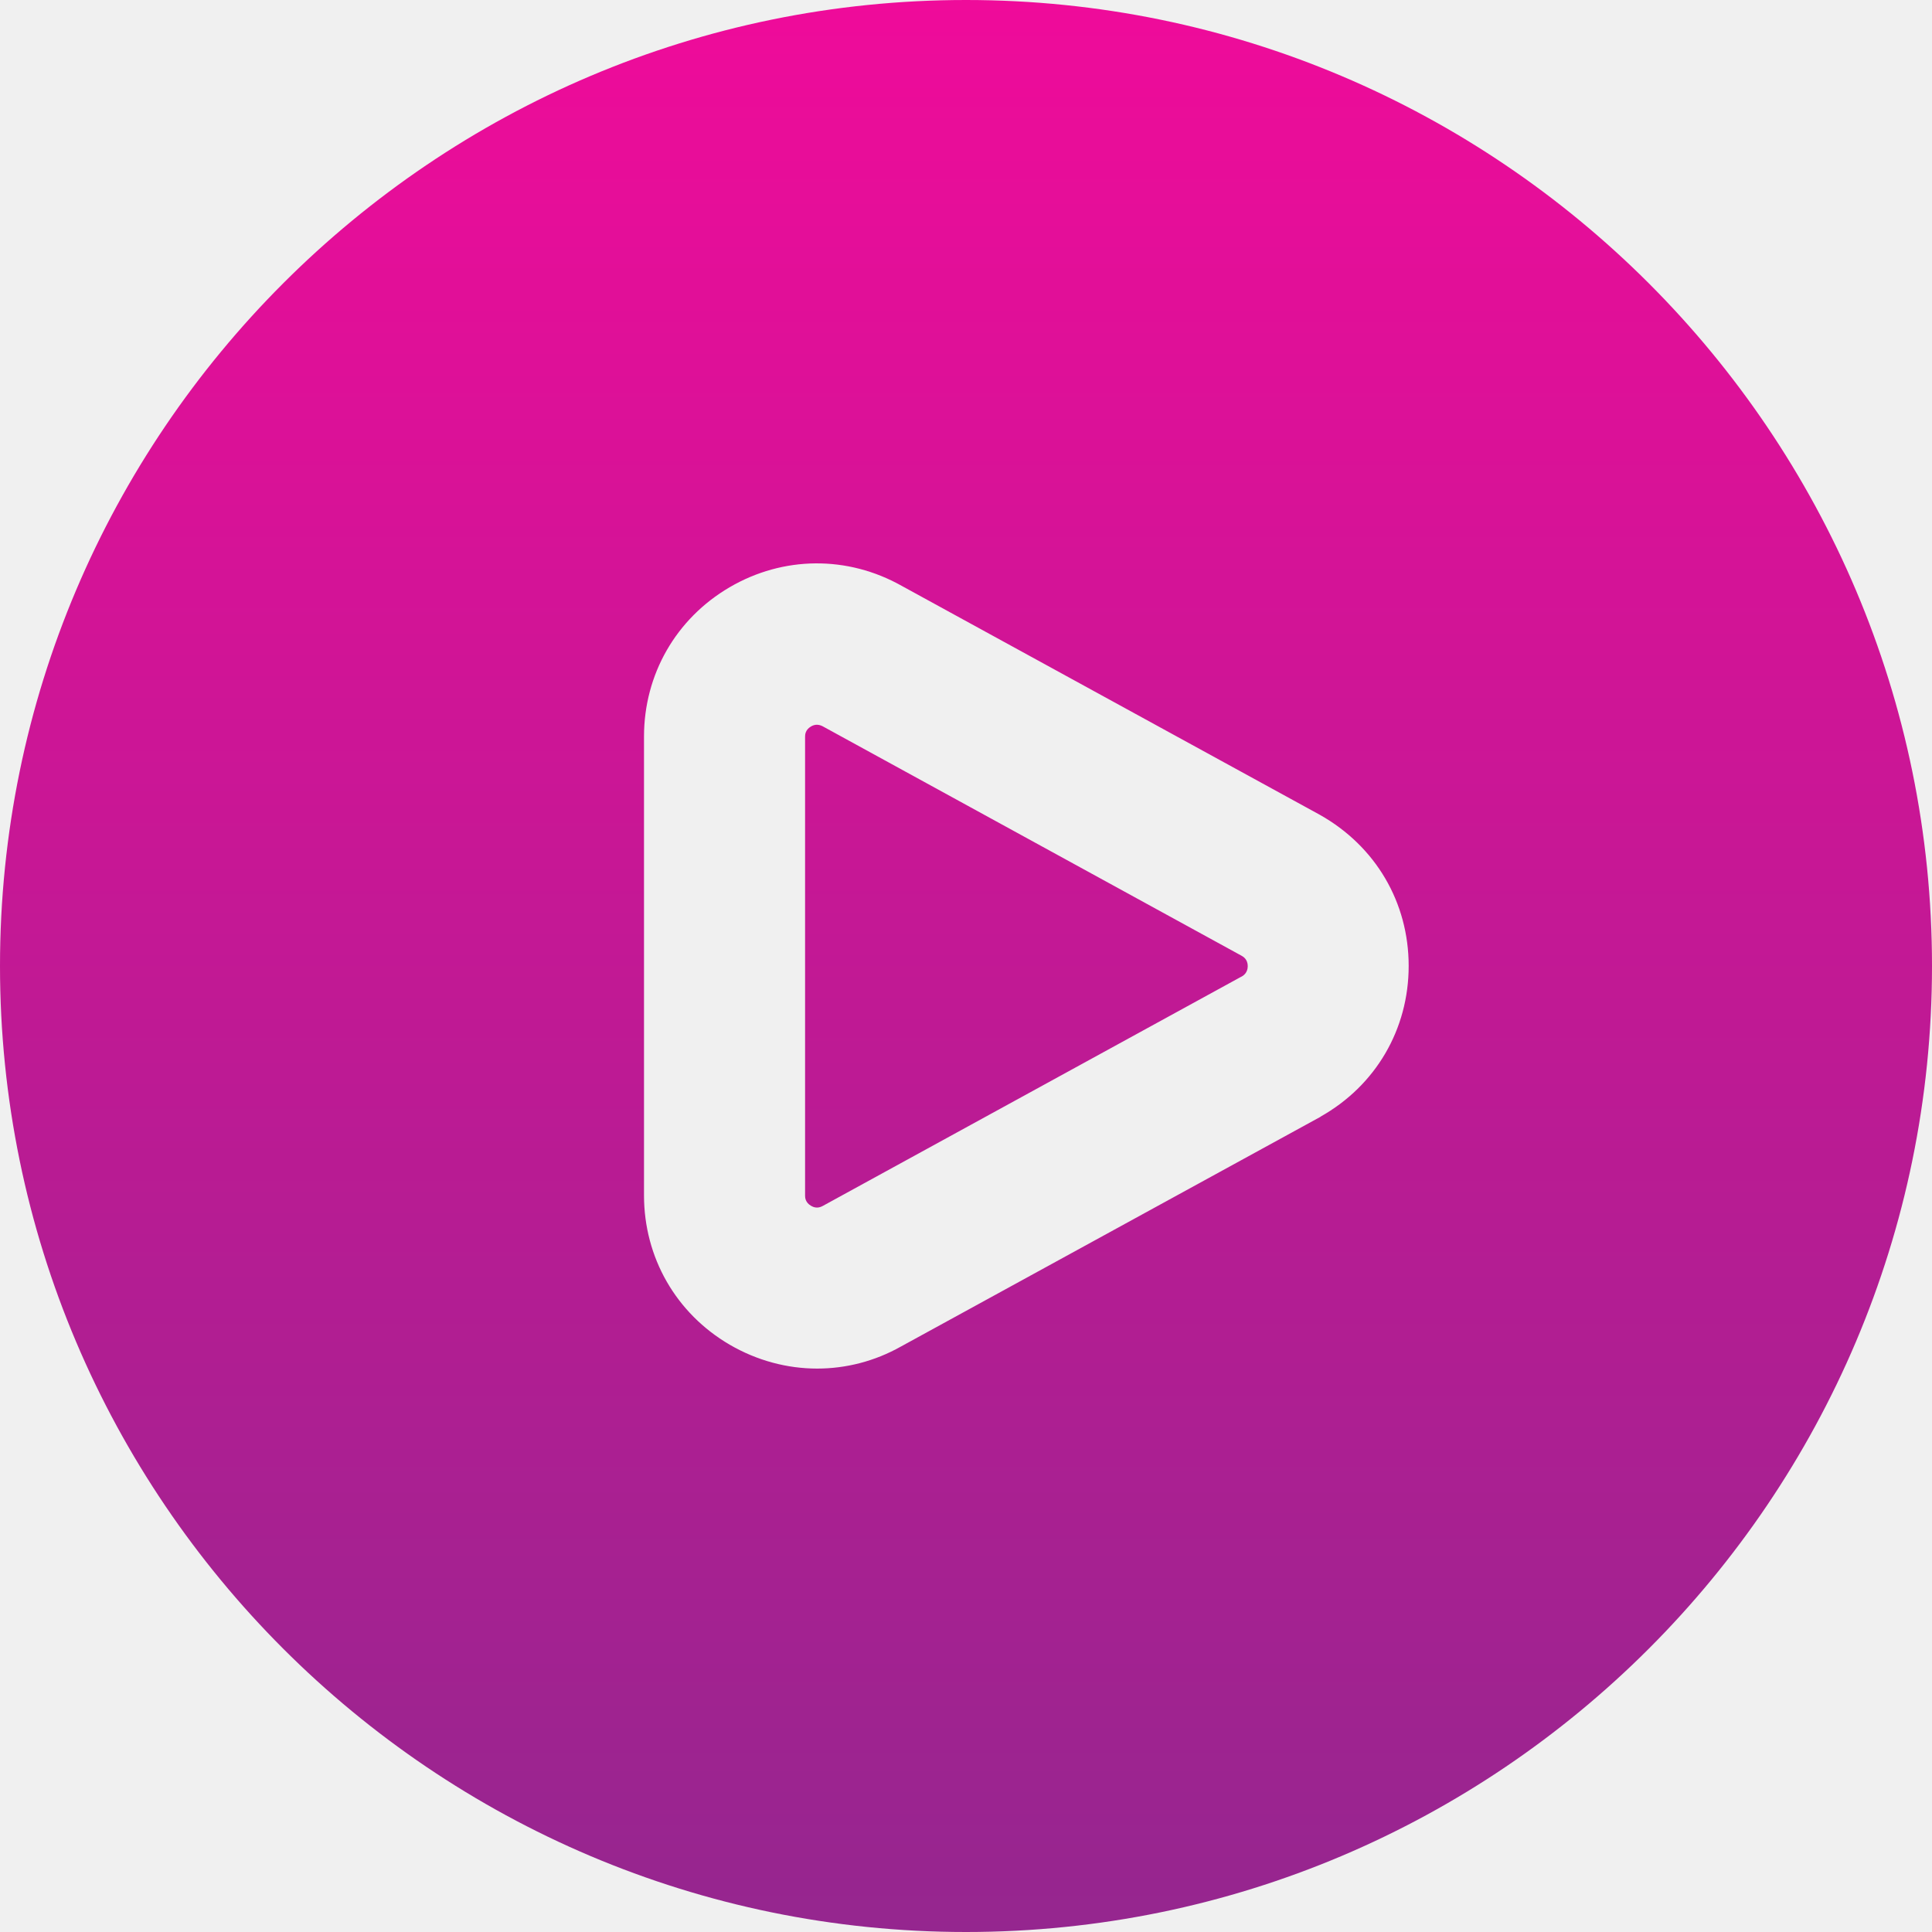
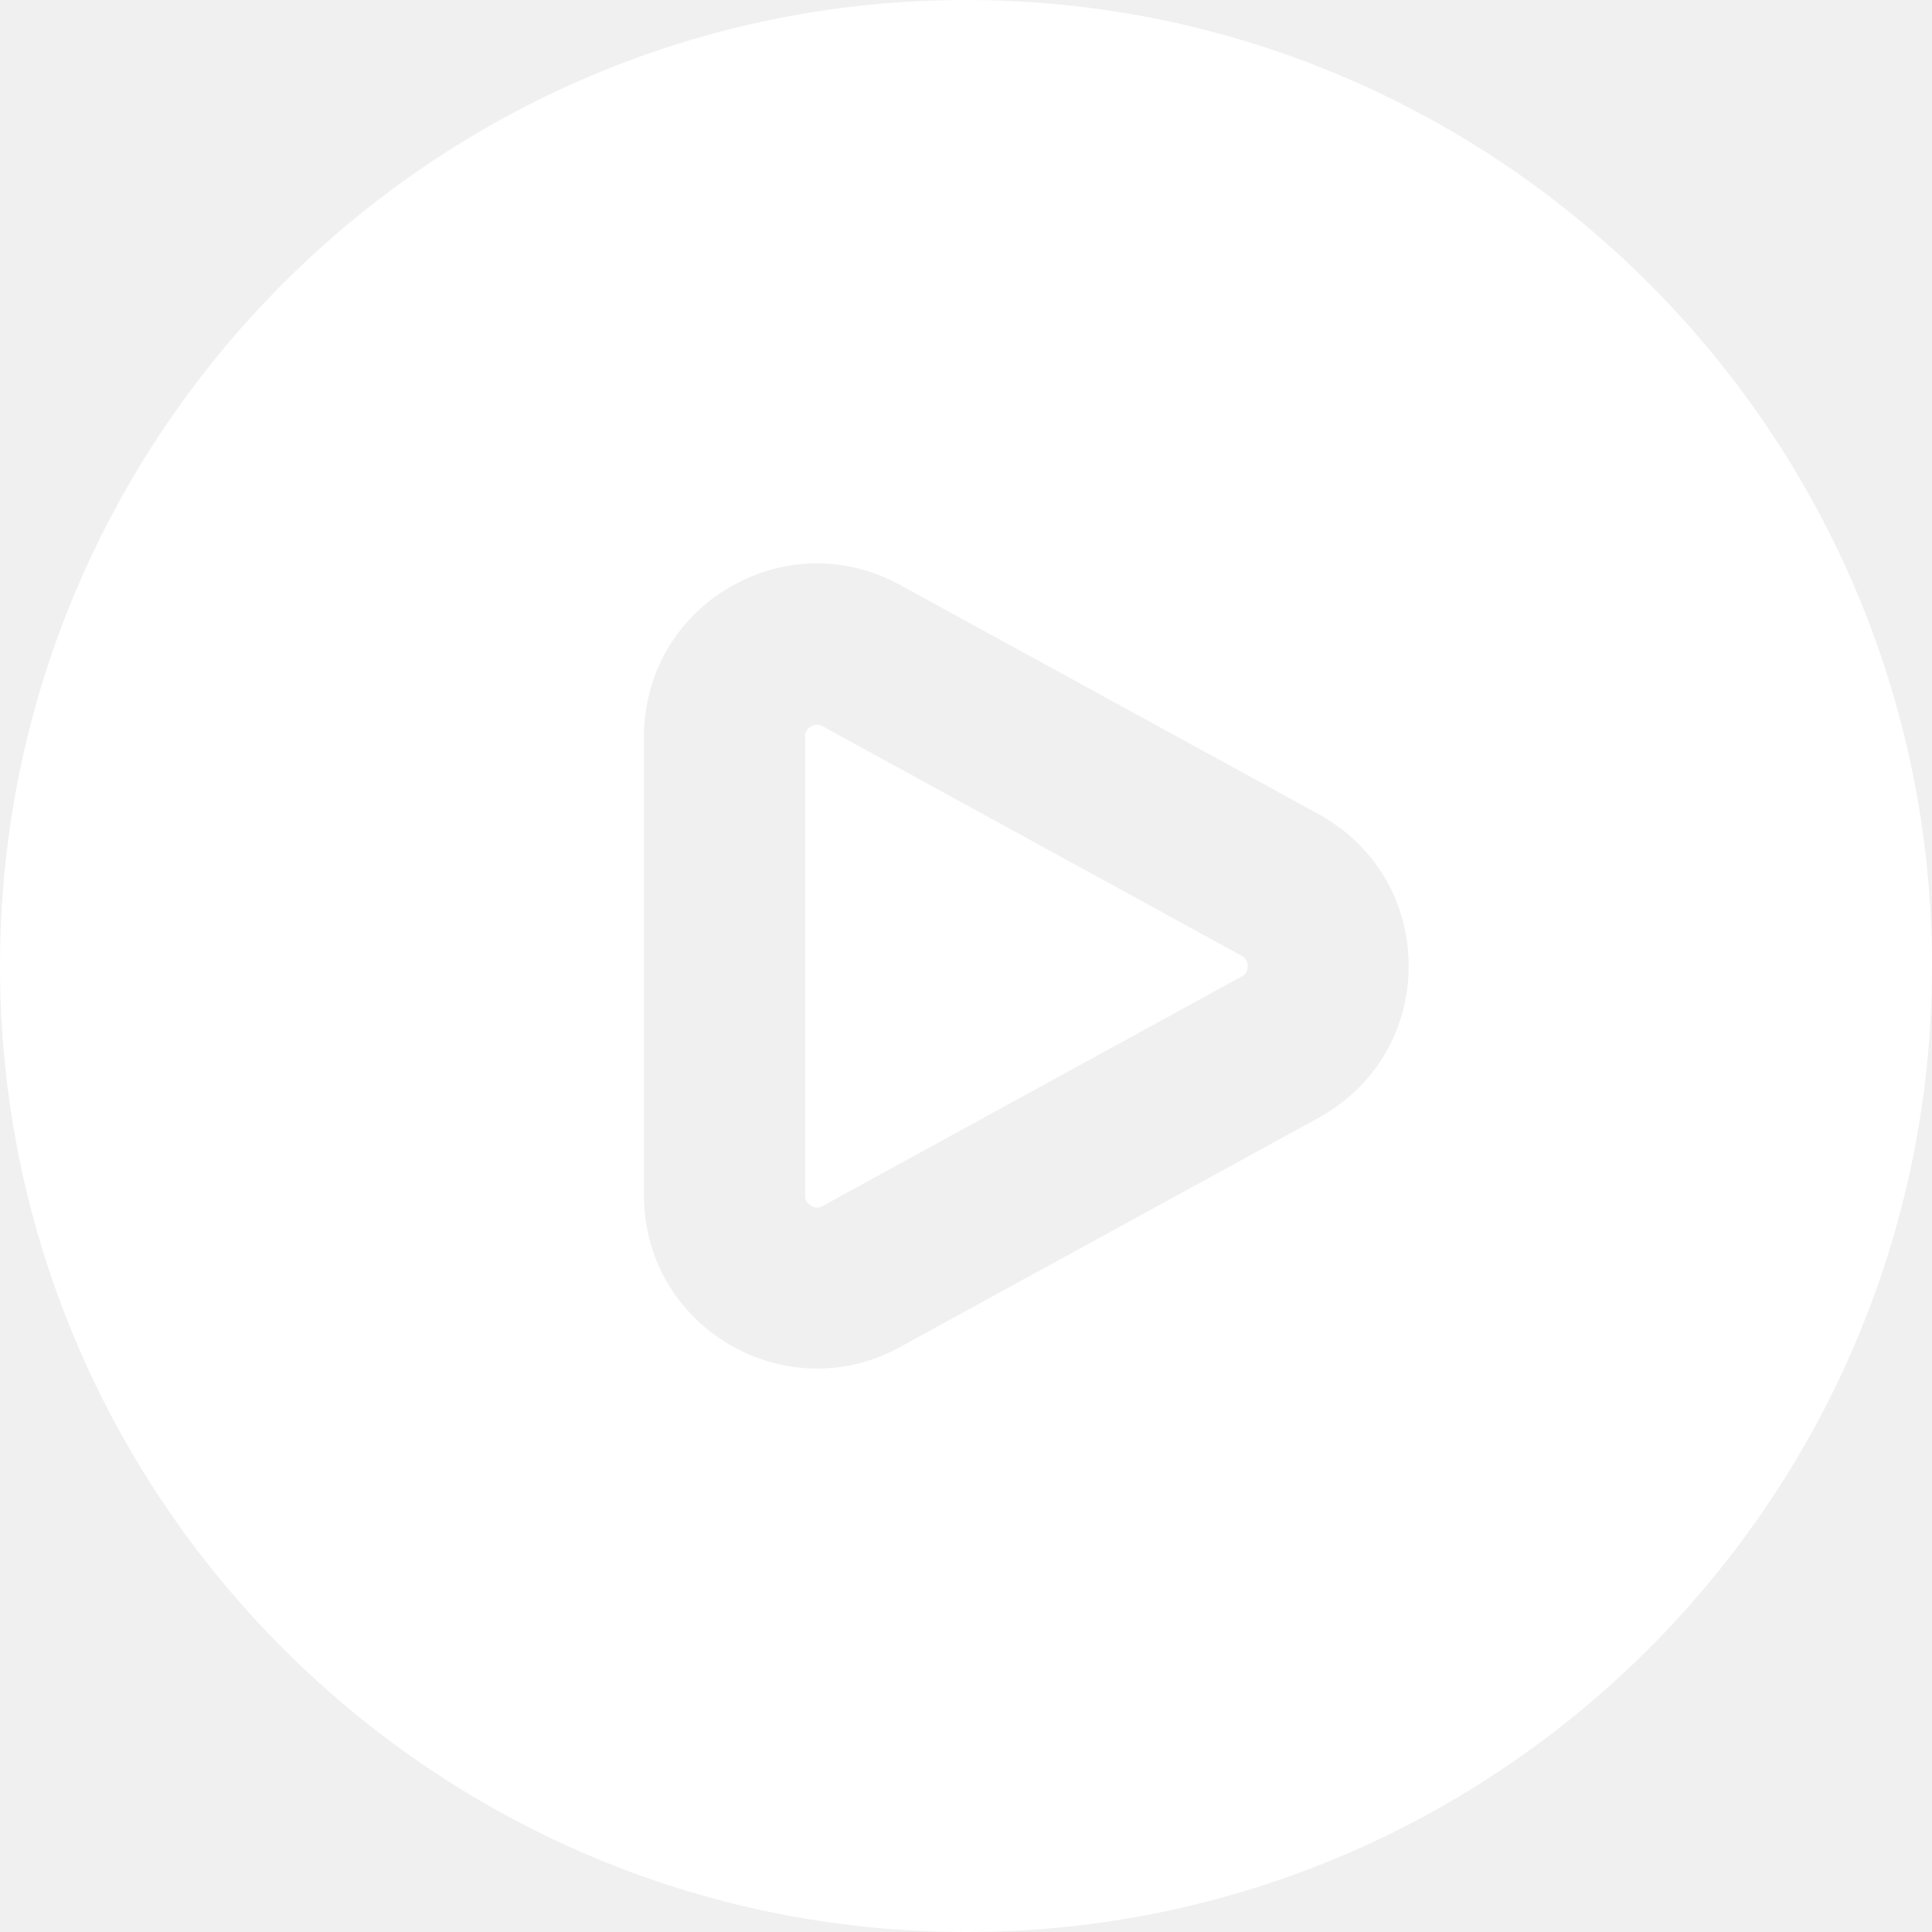
- <svg xmlns="http://www.w3.org/2000/svg" width="134" height="134" viewBox="0 0 134 134" fill="none">
-   <g clip-path="url(#clip0_62_12555)">
-     <path d="M67 0C30.055 0 0 30.055 0 67C0 103.945 30.055 134 67 134C103.945 134 134 103.945 134 67C134 30.055 103.945 0 67 0ZM91.589 77.458L62.489 93.392C60.674 94.414 58.675 94.922 56.676 94.922C54.594 94.922 52.506 94.37 50.607 93.264C46.883 91.087 44.667 87.217 44.667 82.907V51.087C44.667 46.777 46.883 42.908 50.607 40.73C54.32 38.559 58.787 38.519 62.544 40.636L91.533 56.509C95.419 58.692 97.703 62.6 97.703 66.994C97.703 71.388 95.419 75.297 91.583 77.452L91.589 77.458ZM86.542 67C86.542 67.486 86.218 67.664 86.173 67.698L57.073 83.638C56.967 83.694 56.643 83.873 56.252 83.633C55.839 83.393 55.839 83.035 55.839 82.918V51.099C55.839 50.981 55.839 50.624 56.252 50.384C56.403 50.295 56.542 50.267 56.665 50.267C56.866 50.267 57.028 50.356 57.129 50.412L86.117 66.291C86.223 66.352 86.542 66.531 86.542 67.017V67Z" fill="url(#paint0_linear_62_12555)" />
+ <svg xmlns="http://www.w3.org/2000/svg" width="100" height="100" viewBox="0 0 100 100" fill="none">
+   <g clip-path="url(#clip0_0_47)">
+     <path d="M50 0C22.429 0 0 22.429 0 50C0 77.571 22.429 100 50 100C77.571 100 100 77.571 100 50C100 22.429 77.571 0 50 0ZM68.35 57.804L46.633 69.696C45.279 70.458 43.788 70.838 42.296 70.838C40.742 70.838 39.183 70.425 37.767 69.6C34.987 67.975 33.333 65.088 33.333 61.871V38.125C33.333 34.908 34.987 32.021 37.767 30.396C40.538 28.775 43.871 28.746 46.675 30.325L68.308 42.171C71.208 43.8 72.912 46.717 72.912 49.996C72.912 53.275 71.208 56.192 68.346 57.8L68.35 57.804ZM64.583 50C64.583 50.362 64.342 50.496 64.308 50.521L42.592 62.417C42.513 62.458 42.271 62.592 41.979 62.413C41.671 62.233 41.671 61.967 41.671 61.879V38.133C41.671 38.046 41.671 37.779 41.979 37.6C42.092 37.533 42.196 37.513 42.288 37.513C42.438 37.513 42.558 37.579 42.633 37.621L64.267 49.471C64.346 49.517 64.583 49.65 64.583 50.013V50Z" fill="white" />
  </g>
  <defs>
-     <linearGradient id="paint0_linear_62_12555" x1="67" y1="0" x2="67" y2="134" gradientUnits="userSpaceOnUse">
-       <stop stop-color="#EF0B9A" />
-       <stop offset="1" stop-color="#95268F" />
-     </linearGradient>
-     <clipPath id="clip0_62_12555">
-       <rect width="134" height="134" fill="white" />
+     <clipPath id="clip0_0_47">
+       <rect width="100" height="100" fill="white" />
    </clipPath>
  </defs>
</svg>
